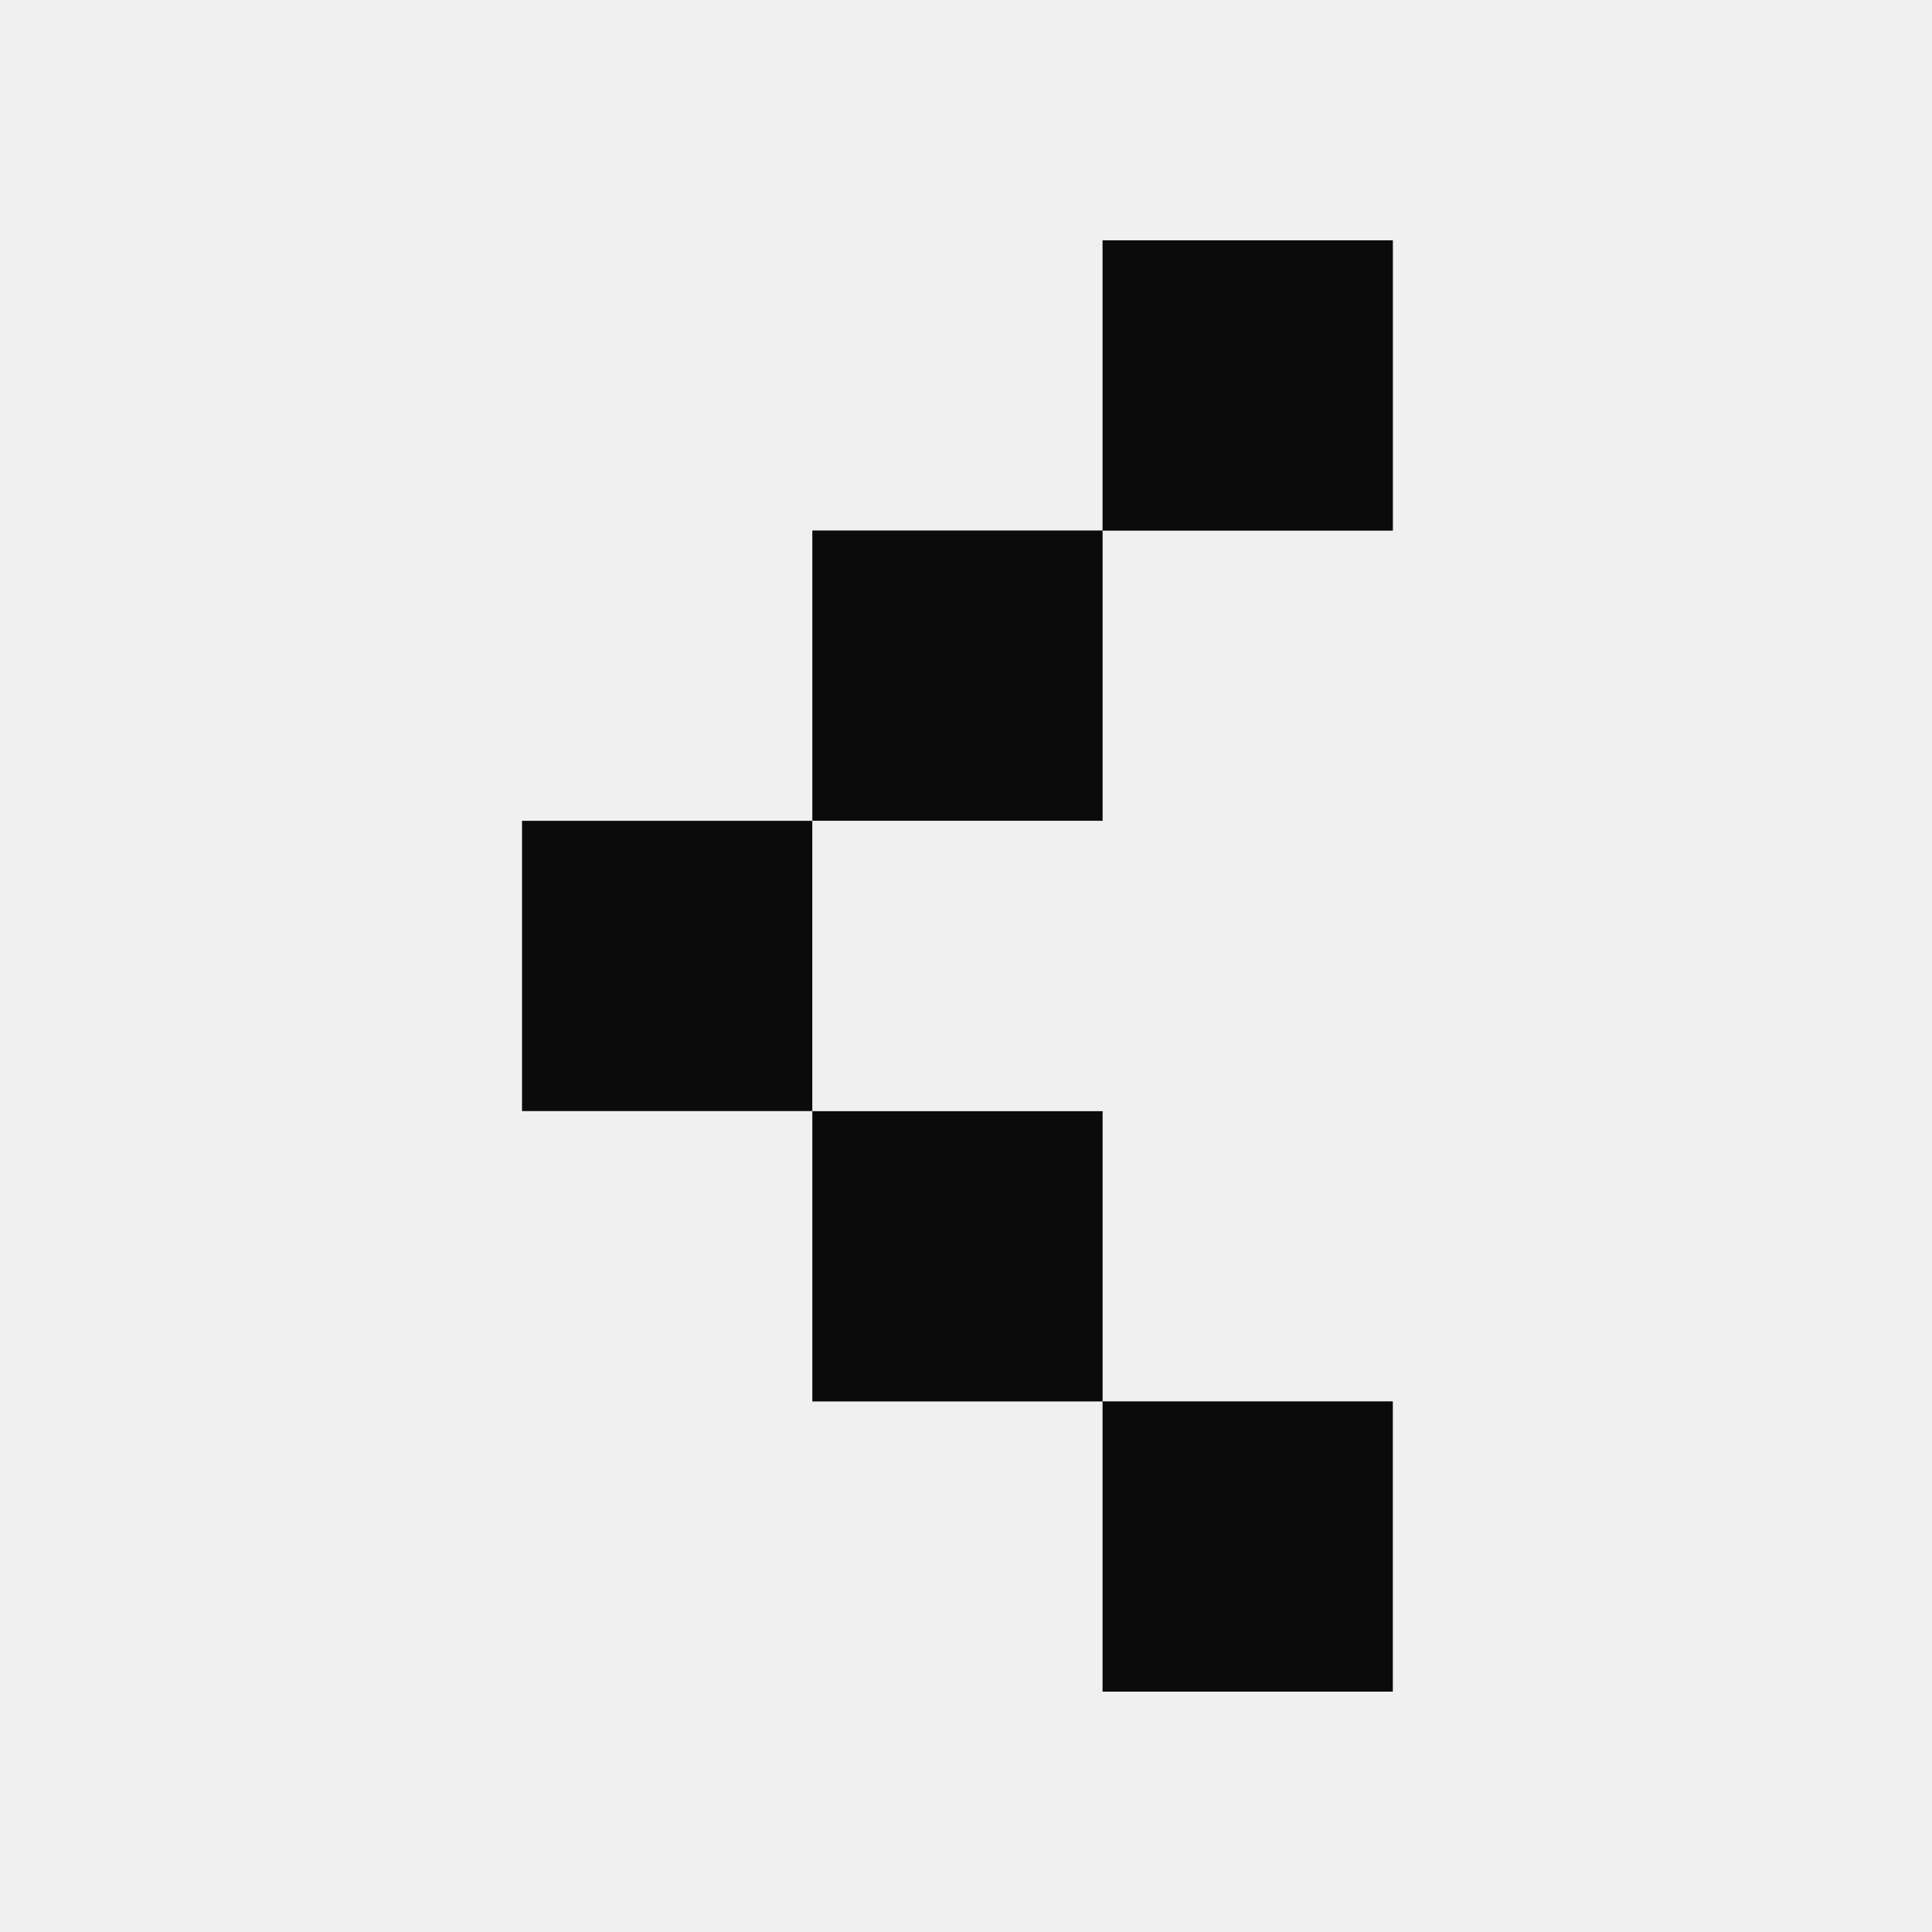
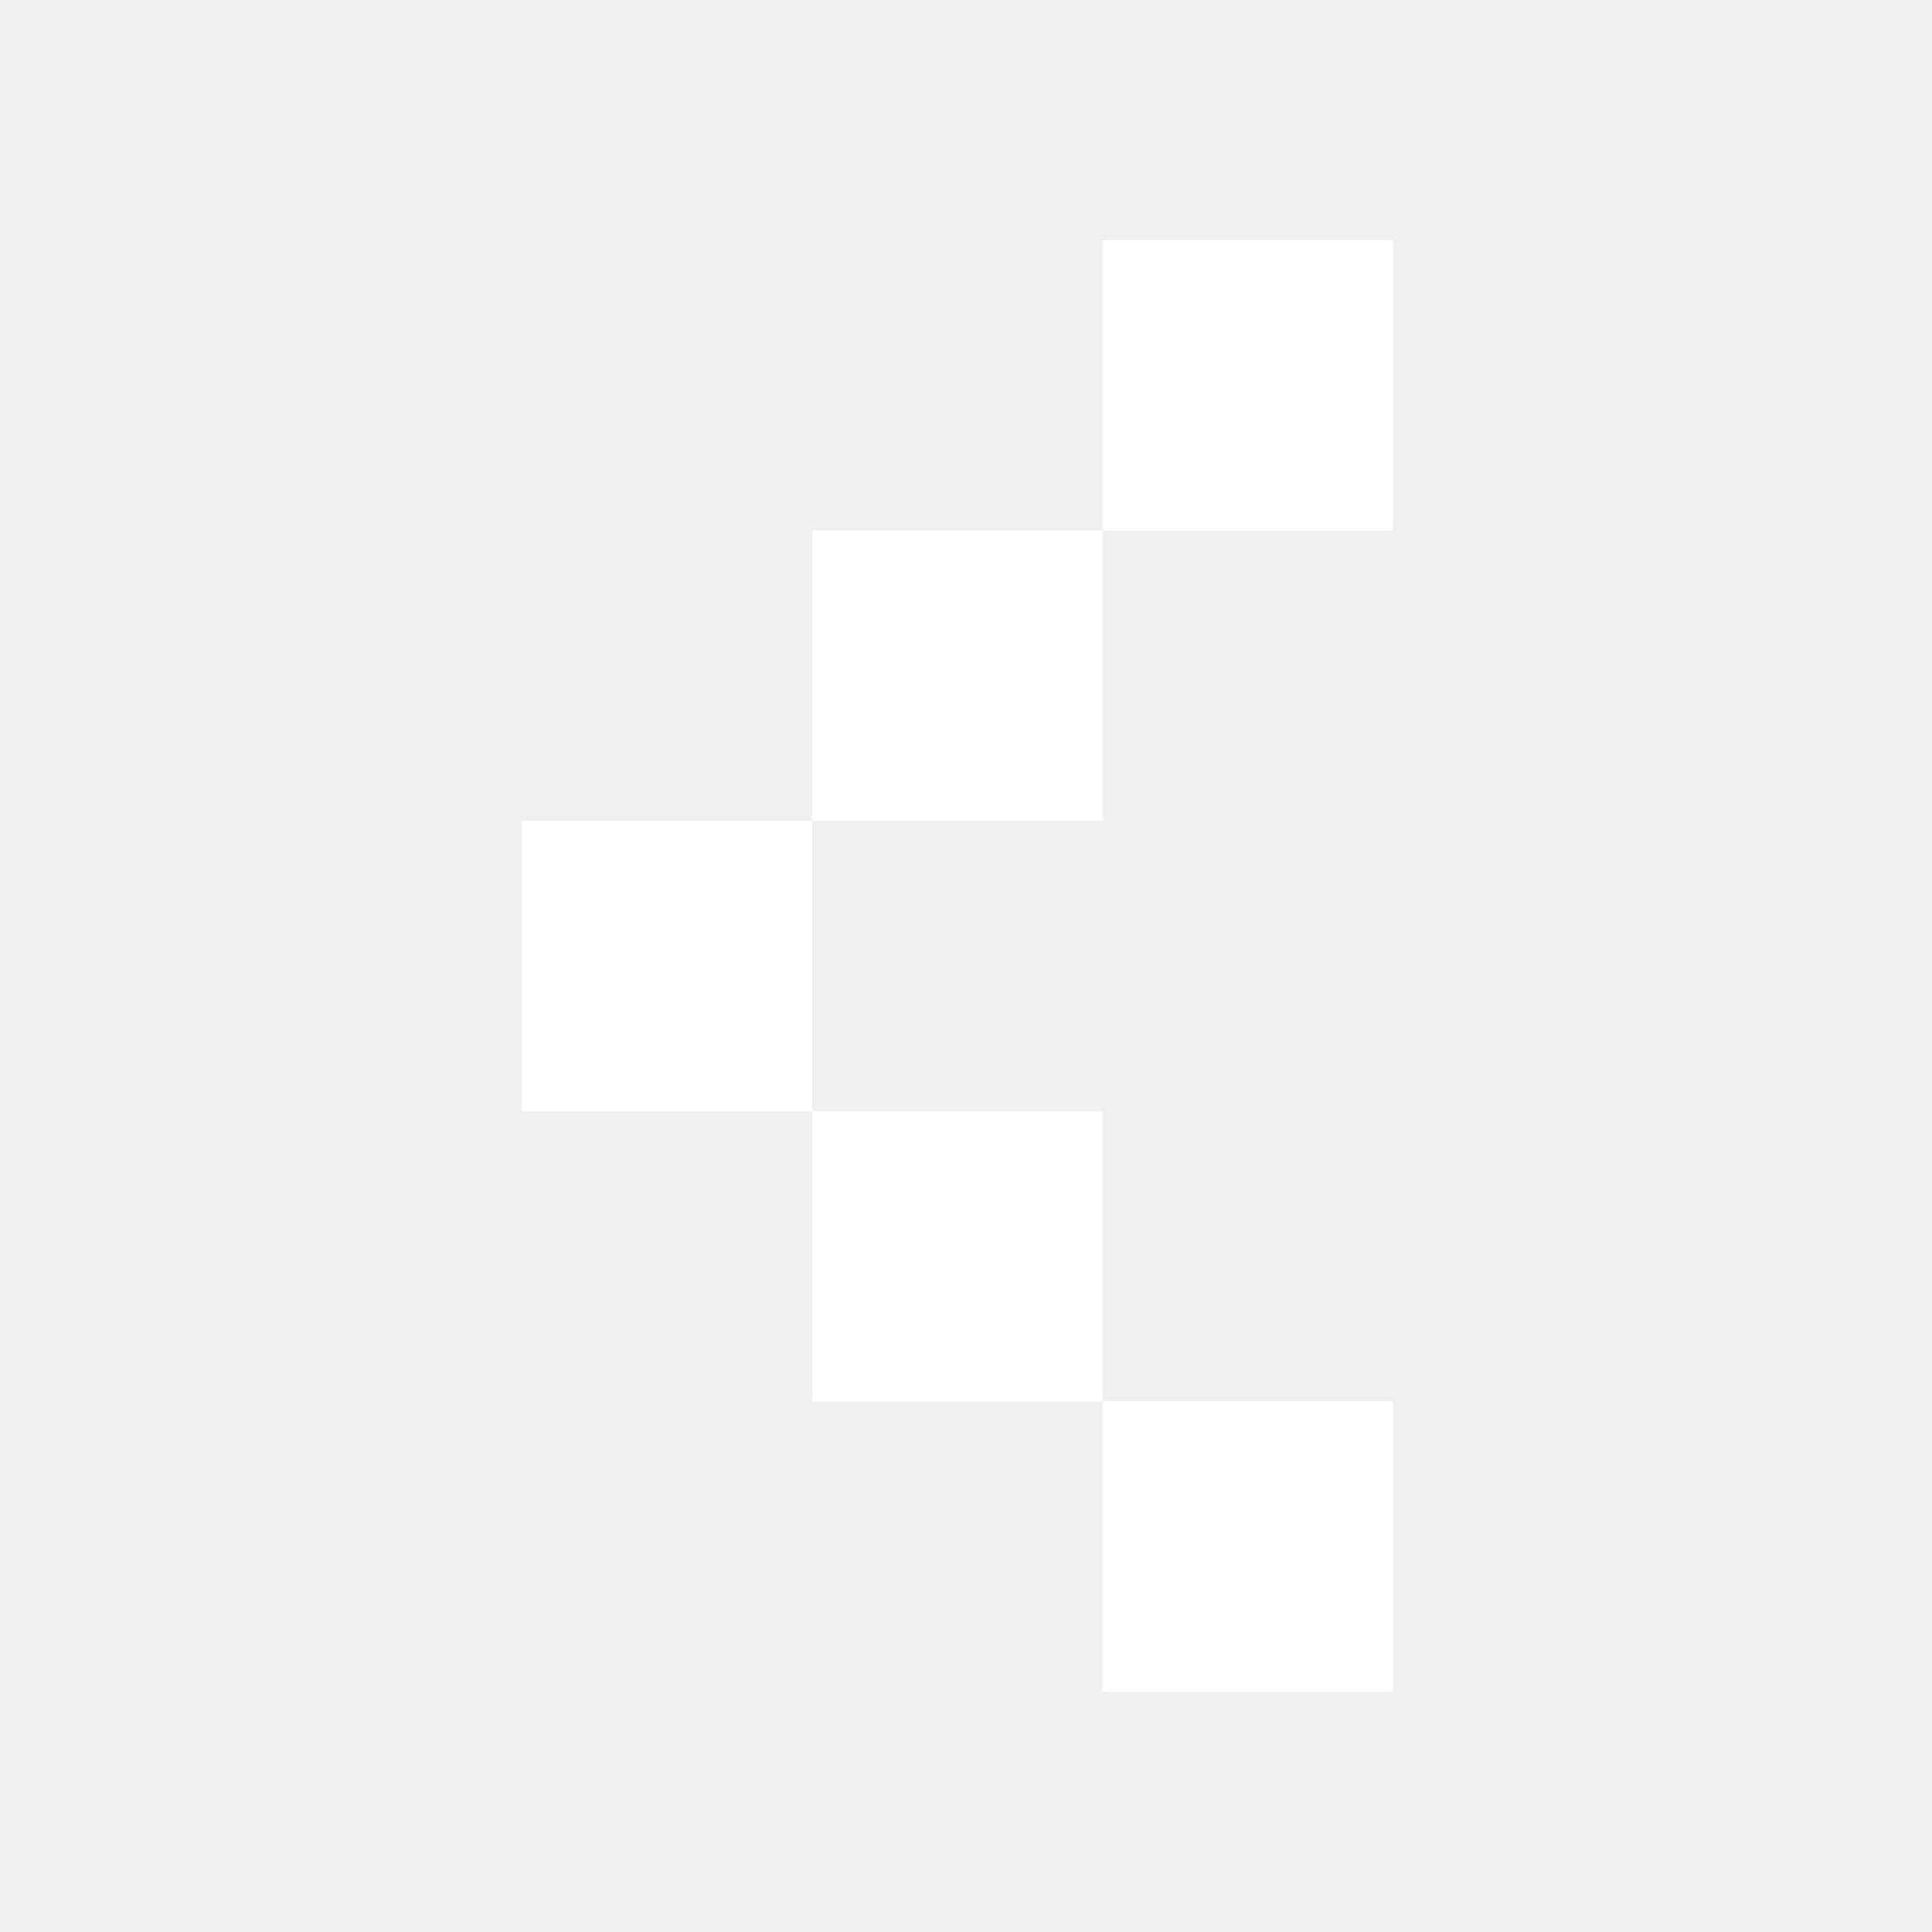
<svg xmlns="http://www.w3.org/2000/svg" width="36" height="36" viewBox="0 0 41 41" fill="none">
-   <path fill-rule="evenodd" clip-rule="evenodd" d="M29.559 5.1L29.559 11.261L23.399 11.261L23.399 17.418L17.239 17.418L17.239 11.258L23.398 11.258L23.398 5.1L29.559 5.1ZM29.558 35.899L29.558 29.739L23.399 29.739L23.399 23.581L17.239 23.581L17.239 29.741L23.398 29.741L23.398 35.899L29.558 35.899ZM17.238 17.419L17.238 23.579L11.078 23.579L11.078 17.419L17.238 17.419Z" fill="#0B0B0B" />
+   <path fill-rule="evenodd" clip-rule="evenodd" d="M29.559 5.1L29.559 11.261L23.399 11.261L23.399 17.418L17.239 17.418L17.239 11.258L23.398 11.258L23.398 5.1L29.559 5.1ZM29.558 35.899L29.558 29.739L23.399 29.739L23.399 23.581L17.239 23.581L17.239 29.741L23.398 29.741L23.398 35.899L29.558 35.899ZM17.238 17.419L17.238 23.579L11.078 23.579L11.078 17.419L17.238 17.419Z" fill="#fff" />
</svg>
